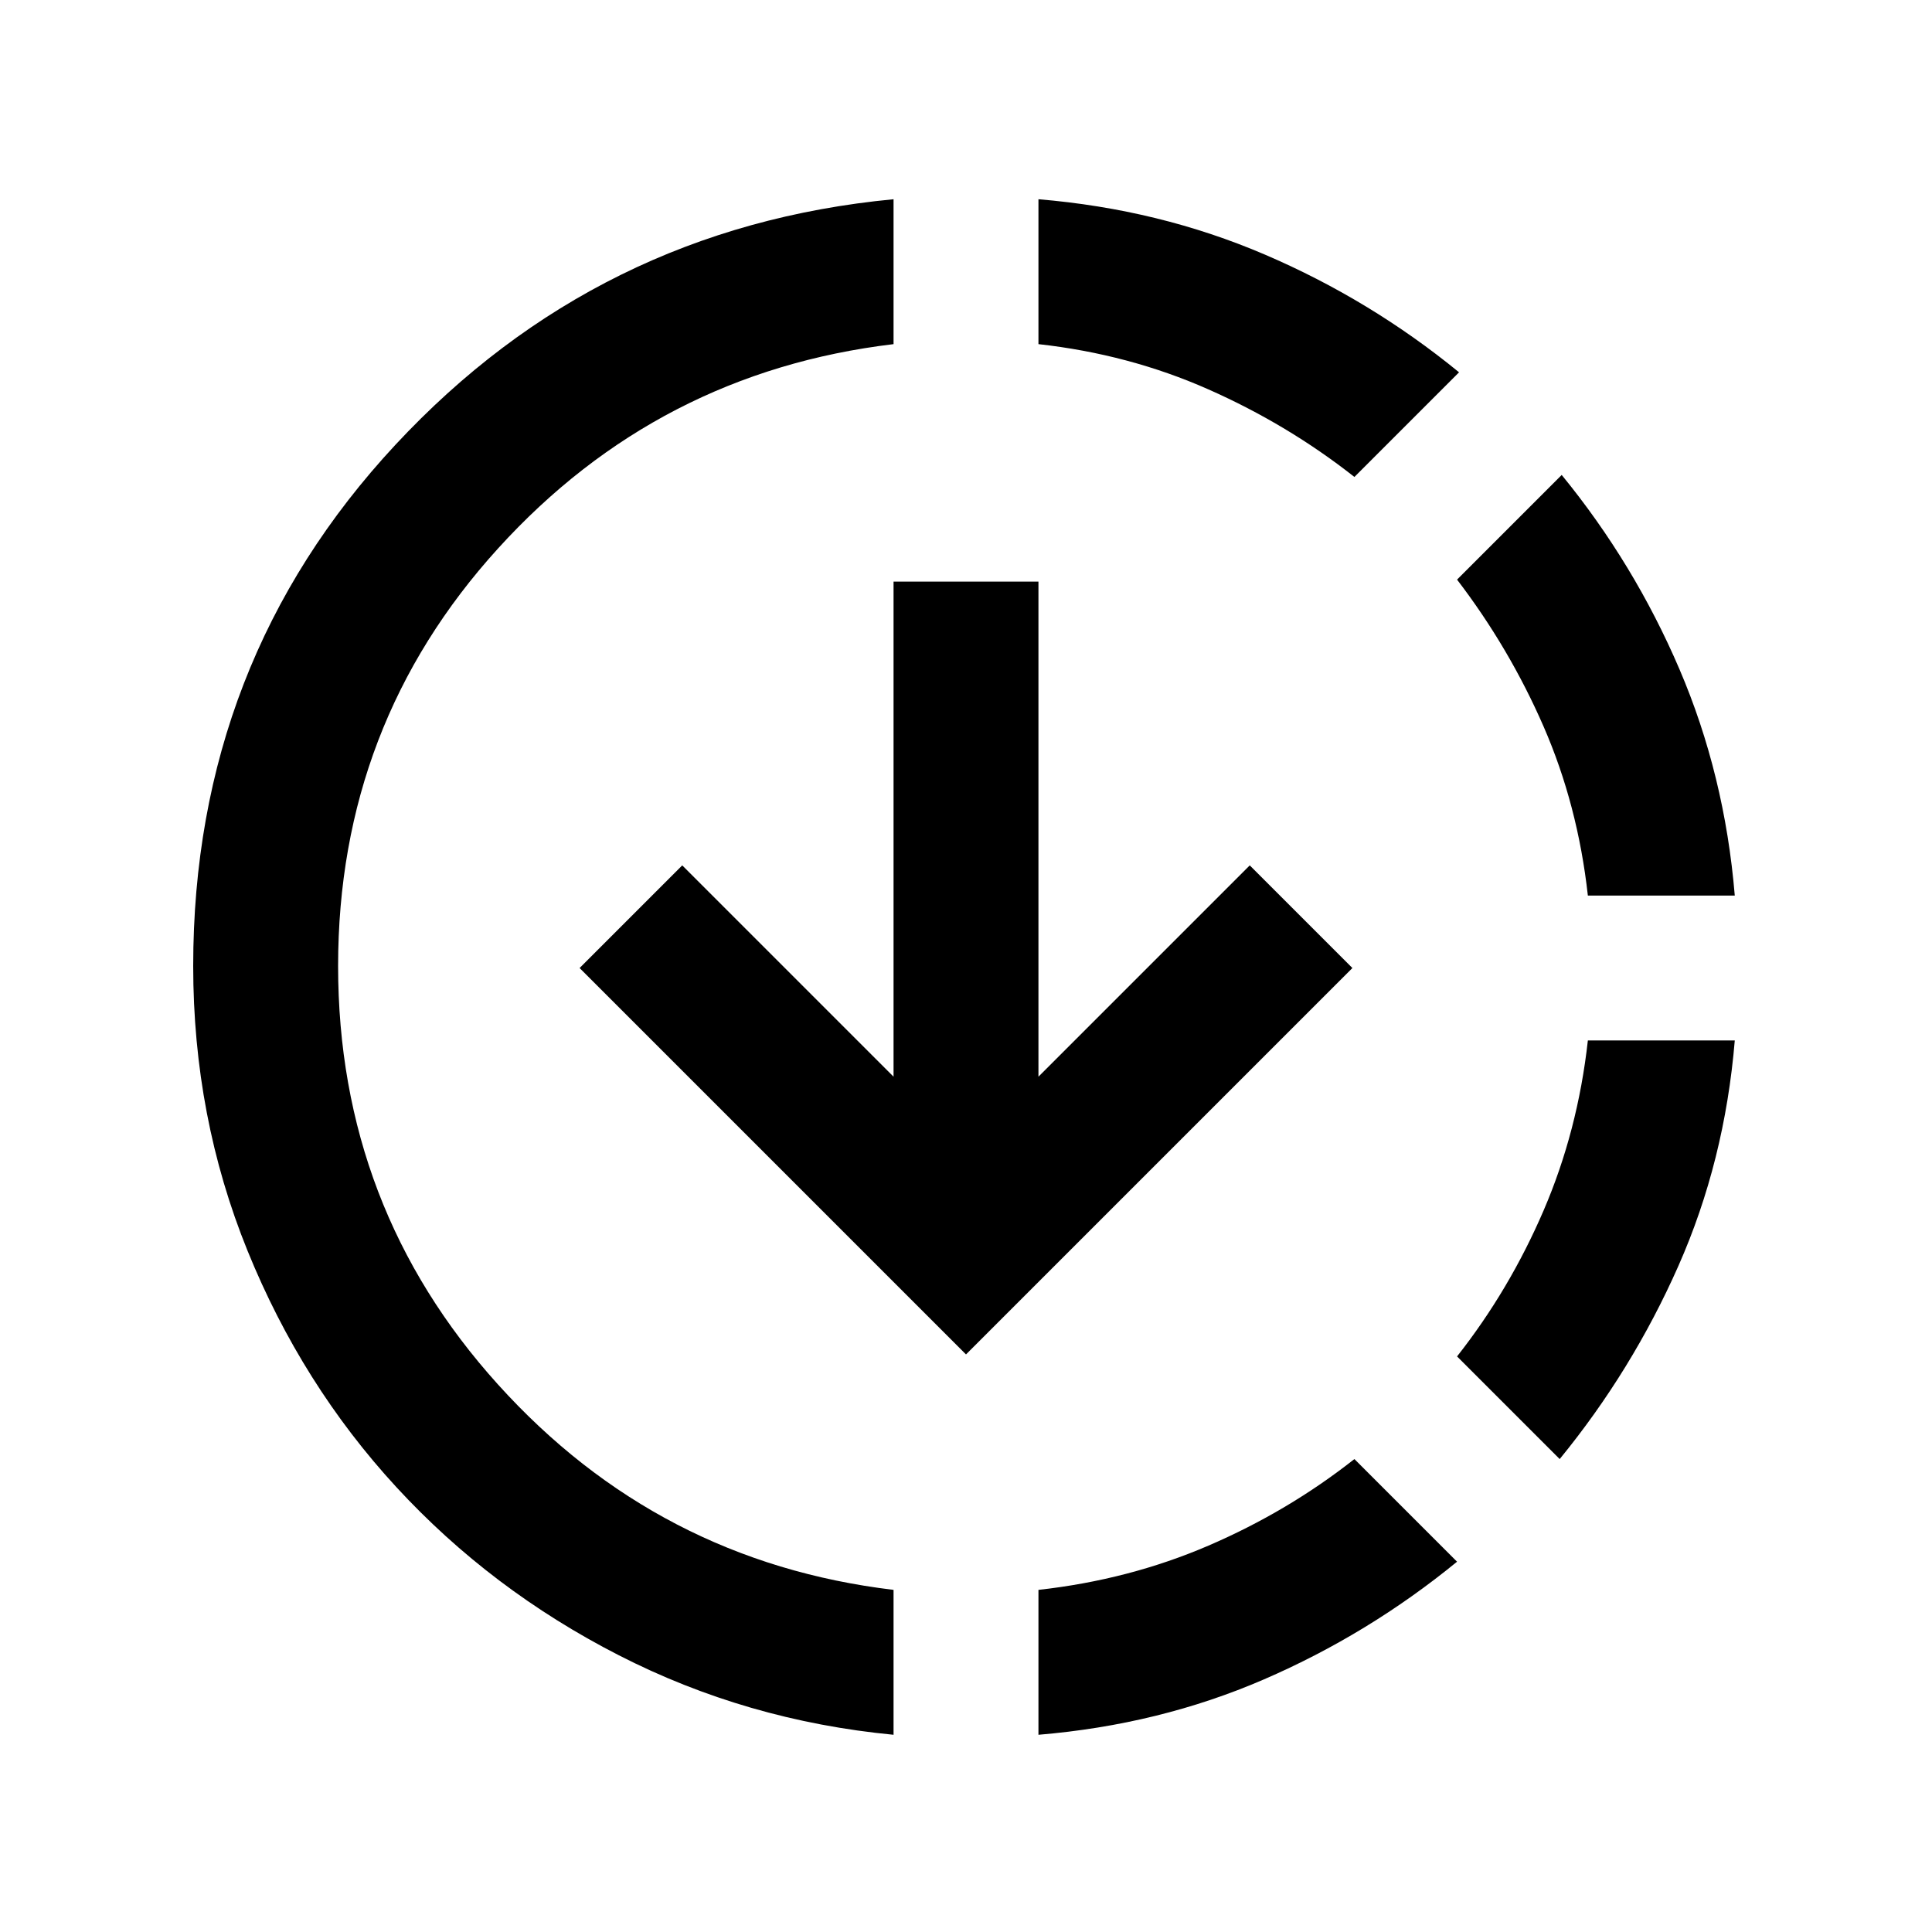
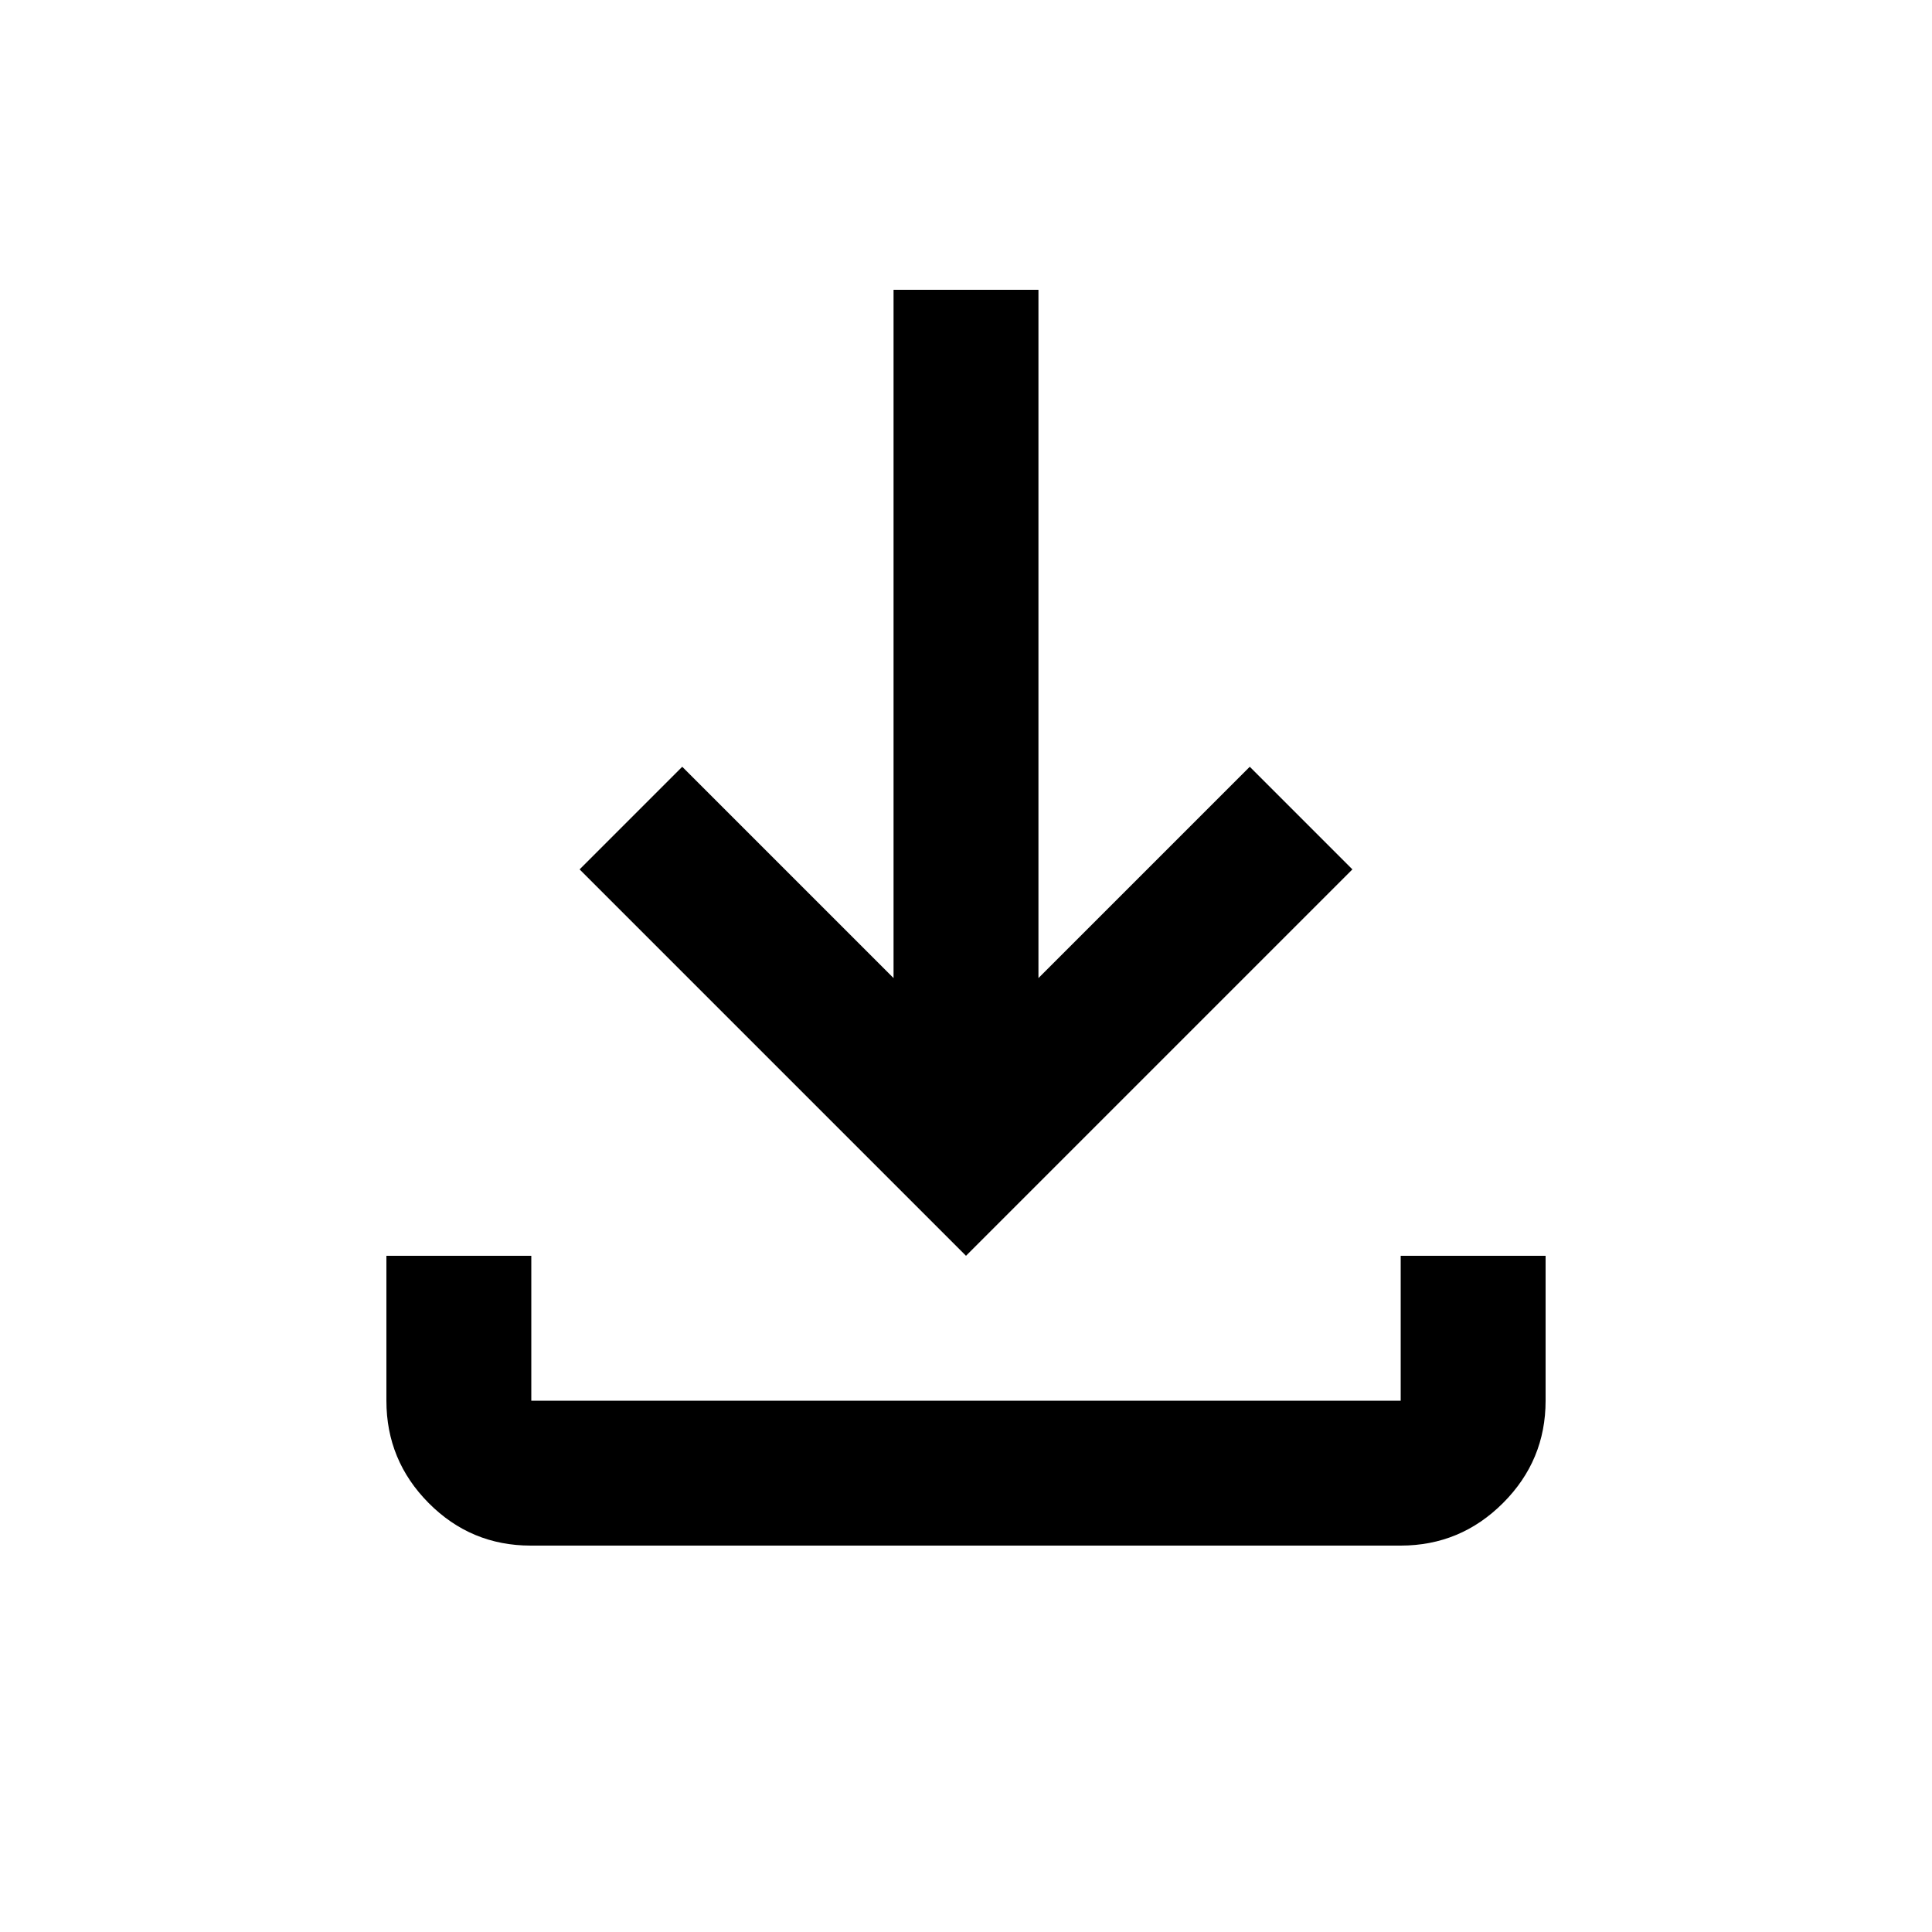
- <svg xmlns="http://www.w3.org/2000/svg" height="20" viewBox="0 96 960 960" width="20">
-   <path d="M444 958q-73-7-136.5-39.5T197 835q-47-51-74-117.5T96 576q0-151 100.5-259T444 195v72q-117 14-196.5 101.5T168 576q0 120 79.5 208T444 886v72Zm36-189L288 577l51-51 105 105V385h72v246l105-105 51 51-192 192Zm36 189v-72q45-5 84.5-22t72.5-43l51 51q-44 36-96 58.5T516 958Zm157-625q-33-26-72.5-43.5T516 267v-72q60 5 112.5 27.5T725 281l-52 52Zm102 488-51-51q26-33 43-72.5t22-84.5h73q-5 60-28 112t-59 96Zm14-280q-5-45-22-84t-43-73l52-52q36 44 58.5 96.5T862 541h-73Z" />
+ <svg xmlns="http://www.w3.org/2000/svg" height="20" viewBox="0 -960 960 960" width="20">
+   <path d="M263.717-192Q234-192 213-213.15T192-264v-72h72v72h432v-72h72v72q0 29.7-21.162 50.85Q725.676-192 695.96-192H263.717ZM480-336 288-528l51-51 105 105v-342h72v342l105-105 51 51-192 192Z" />
</svg>
